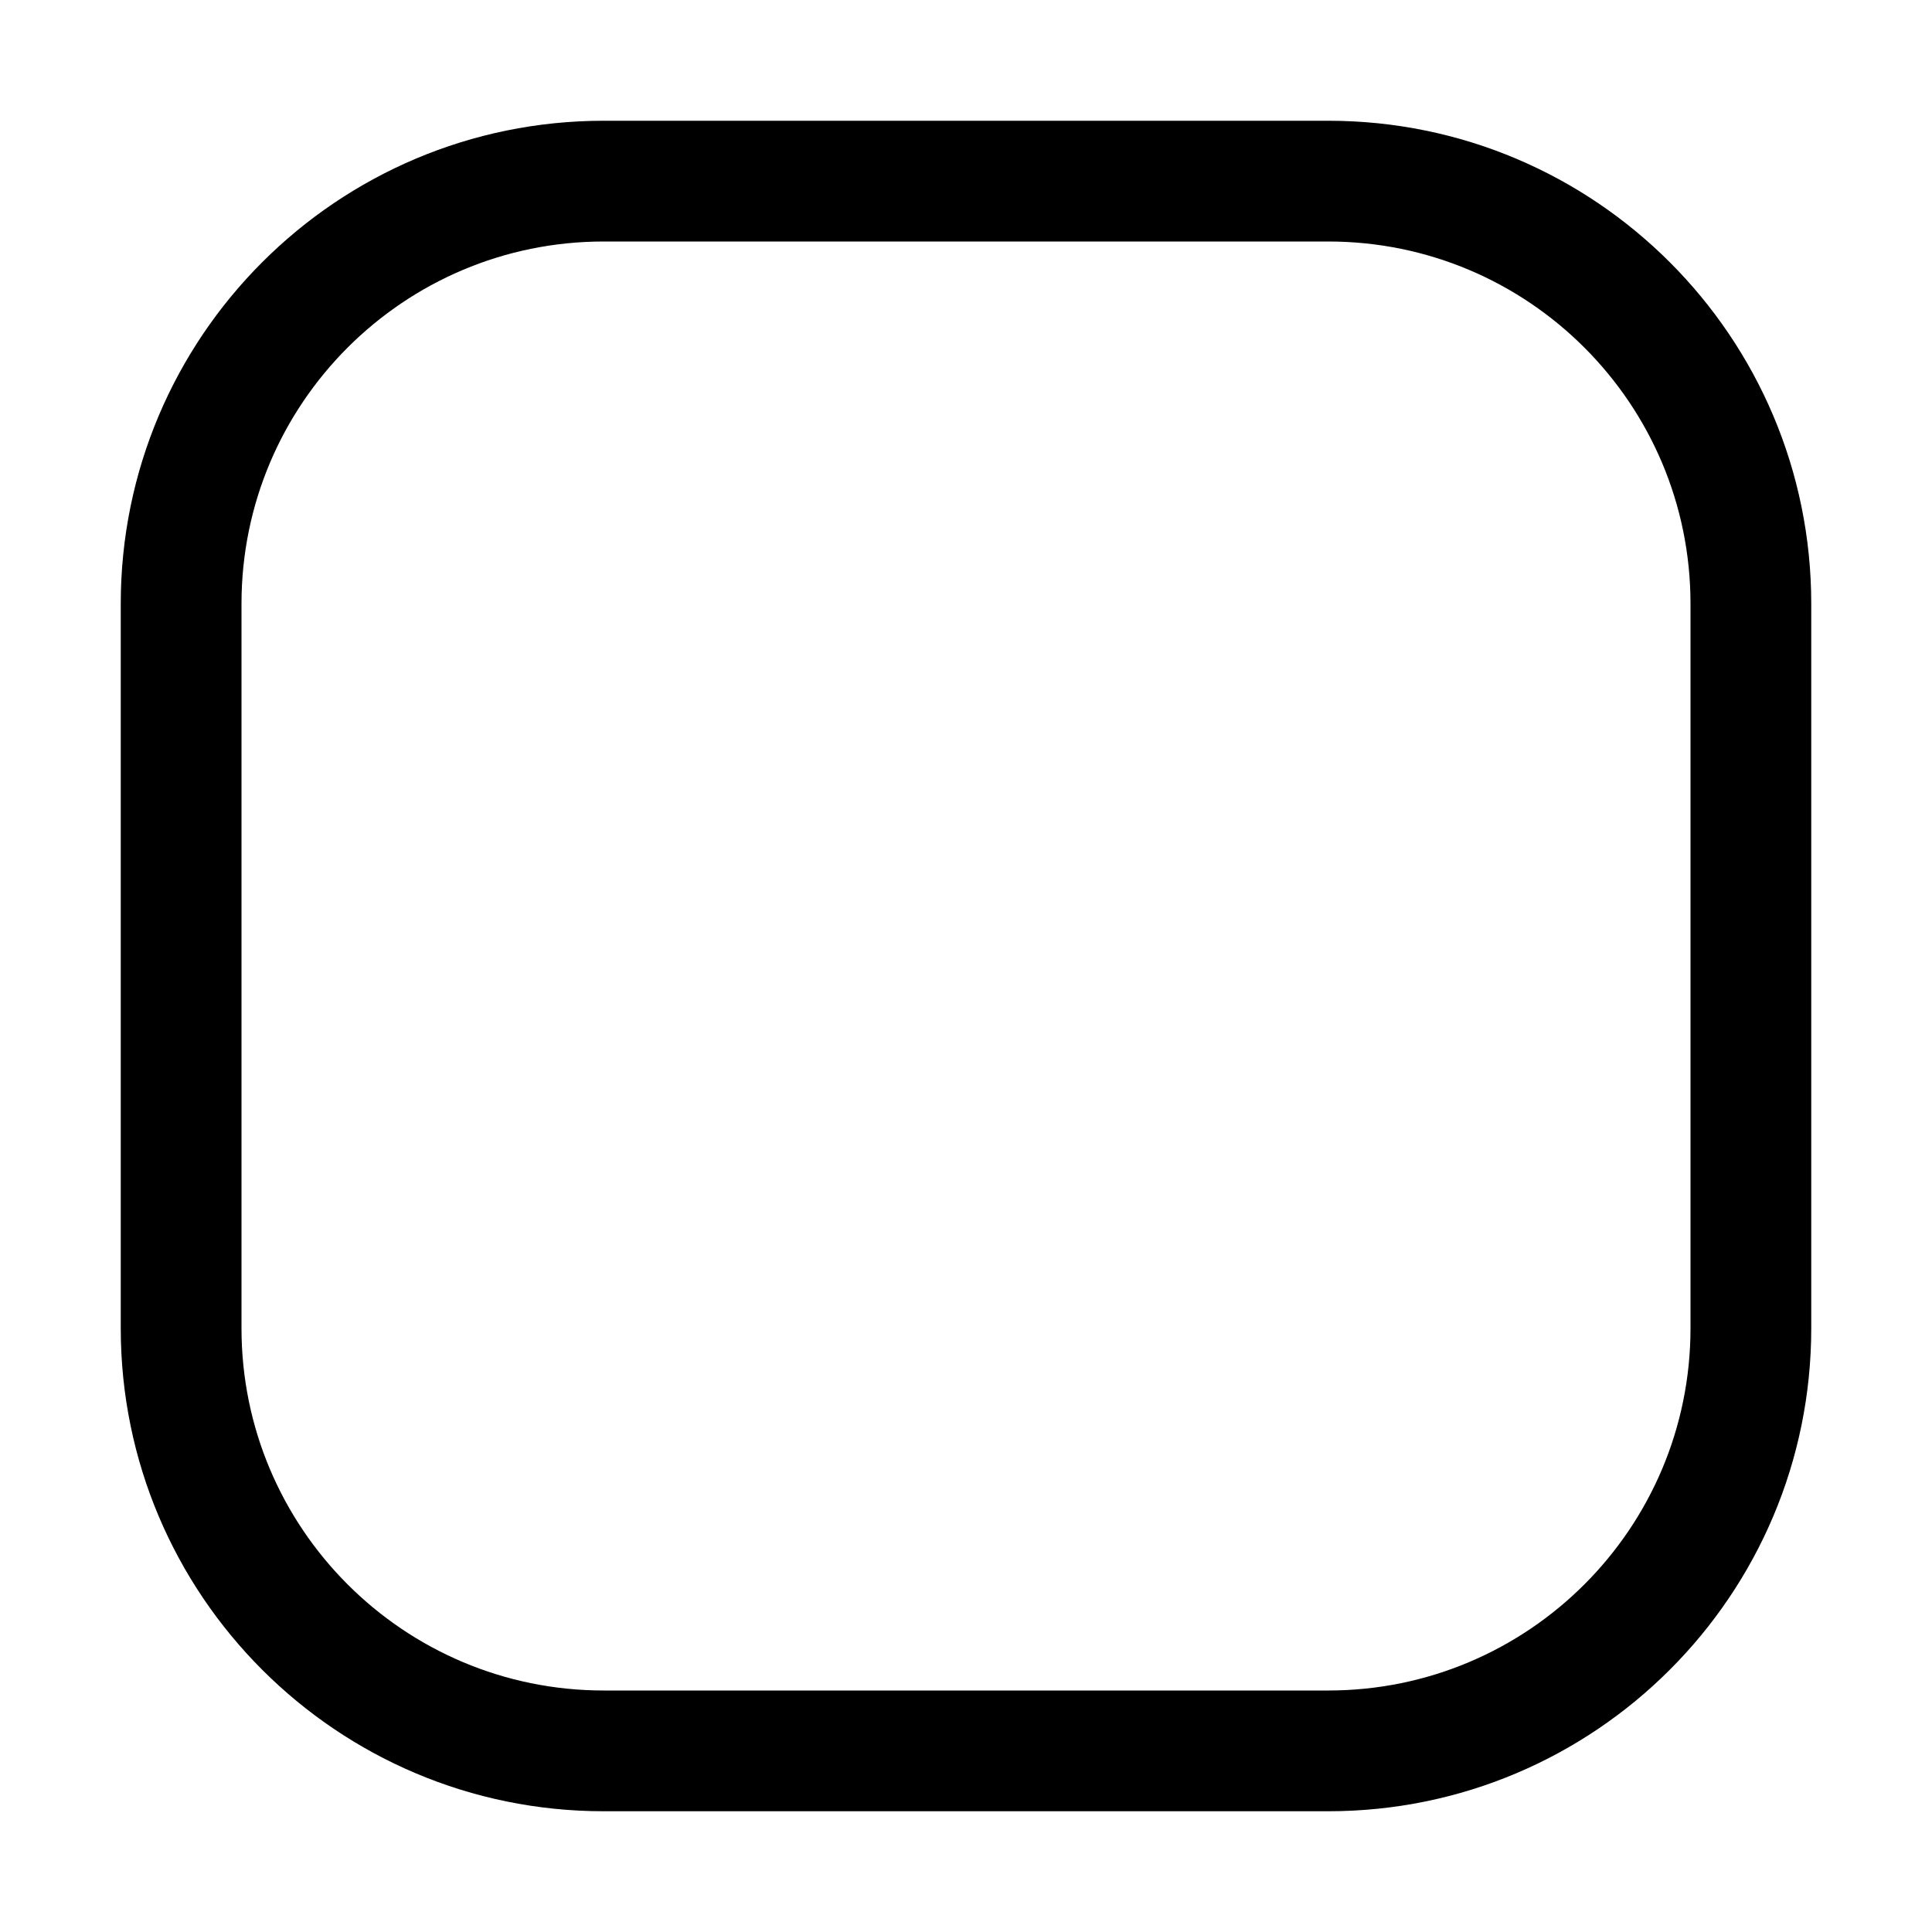
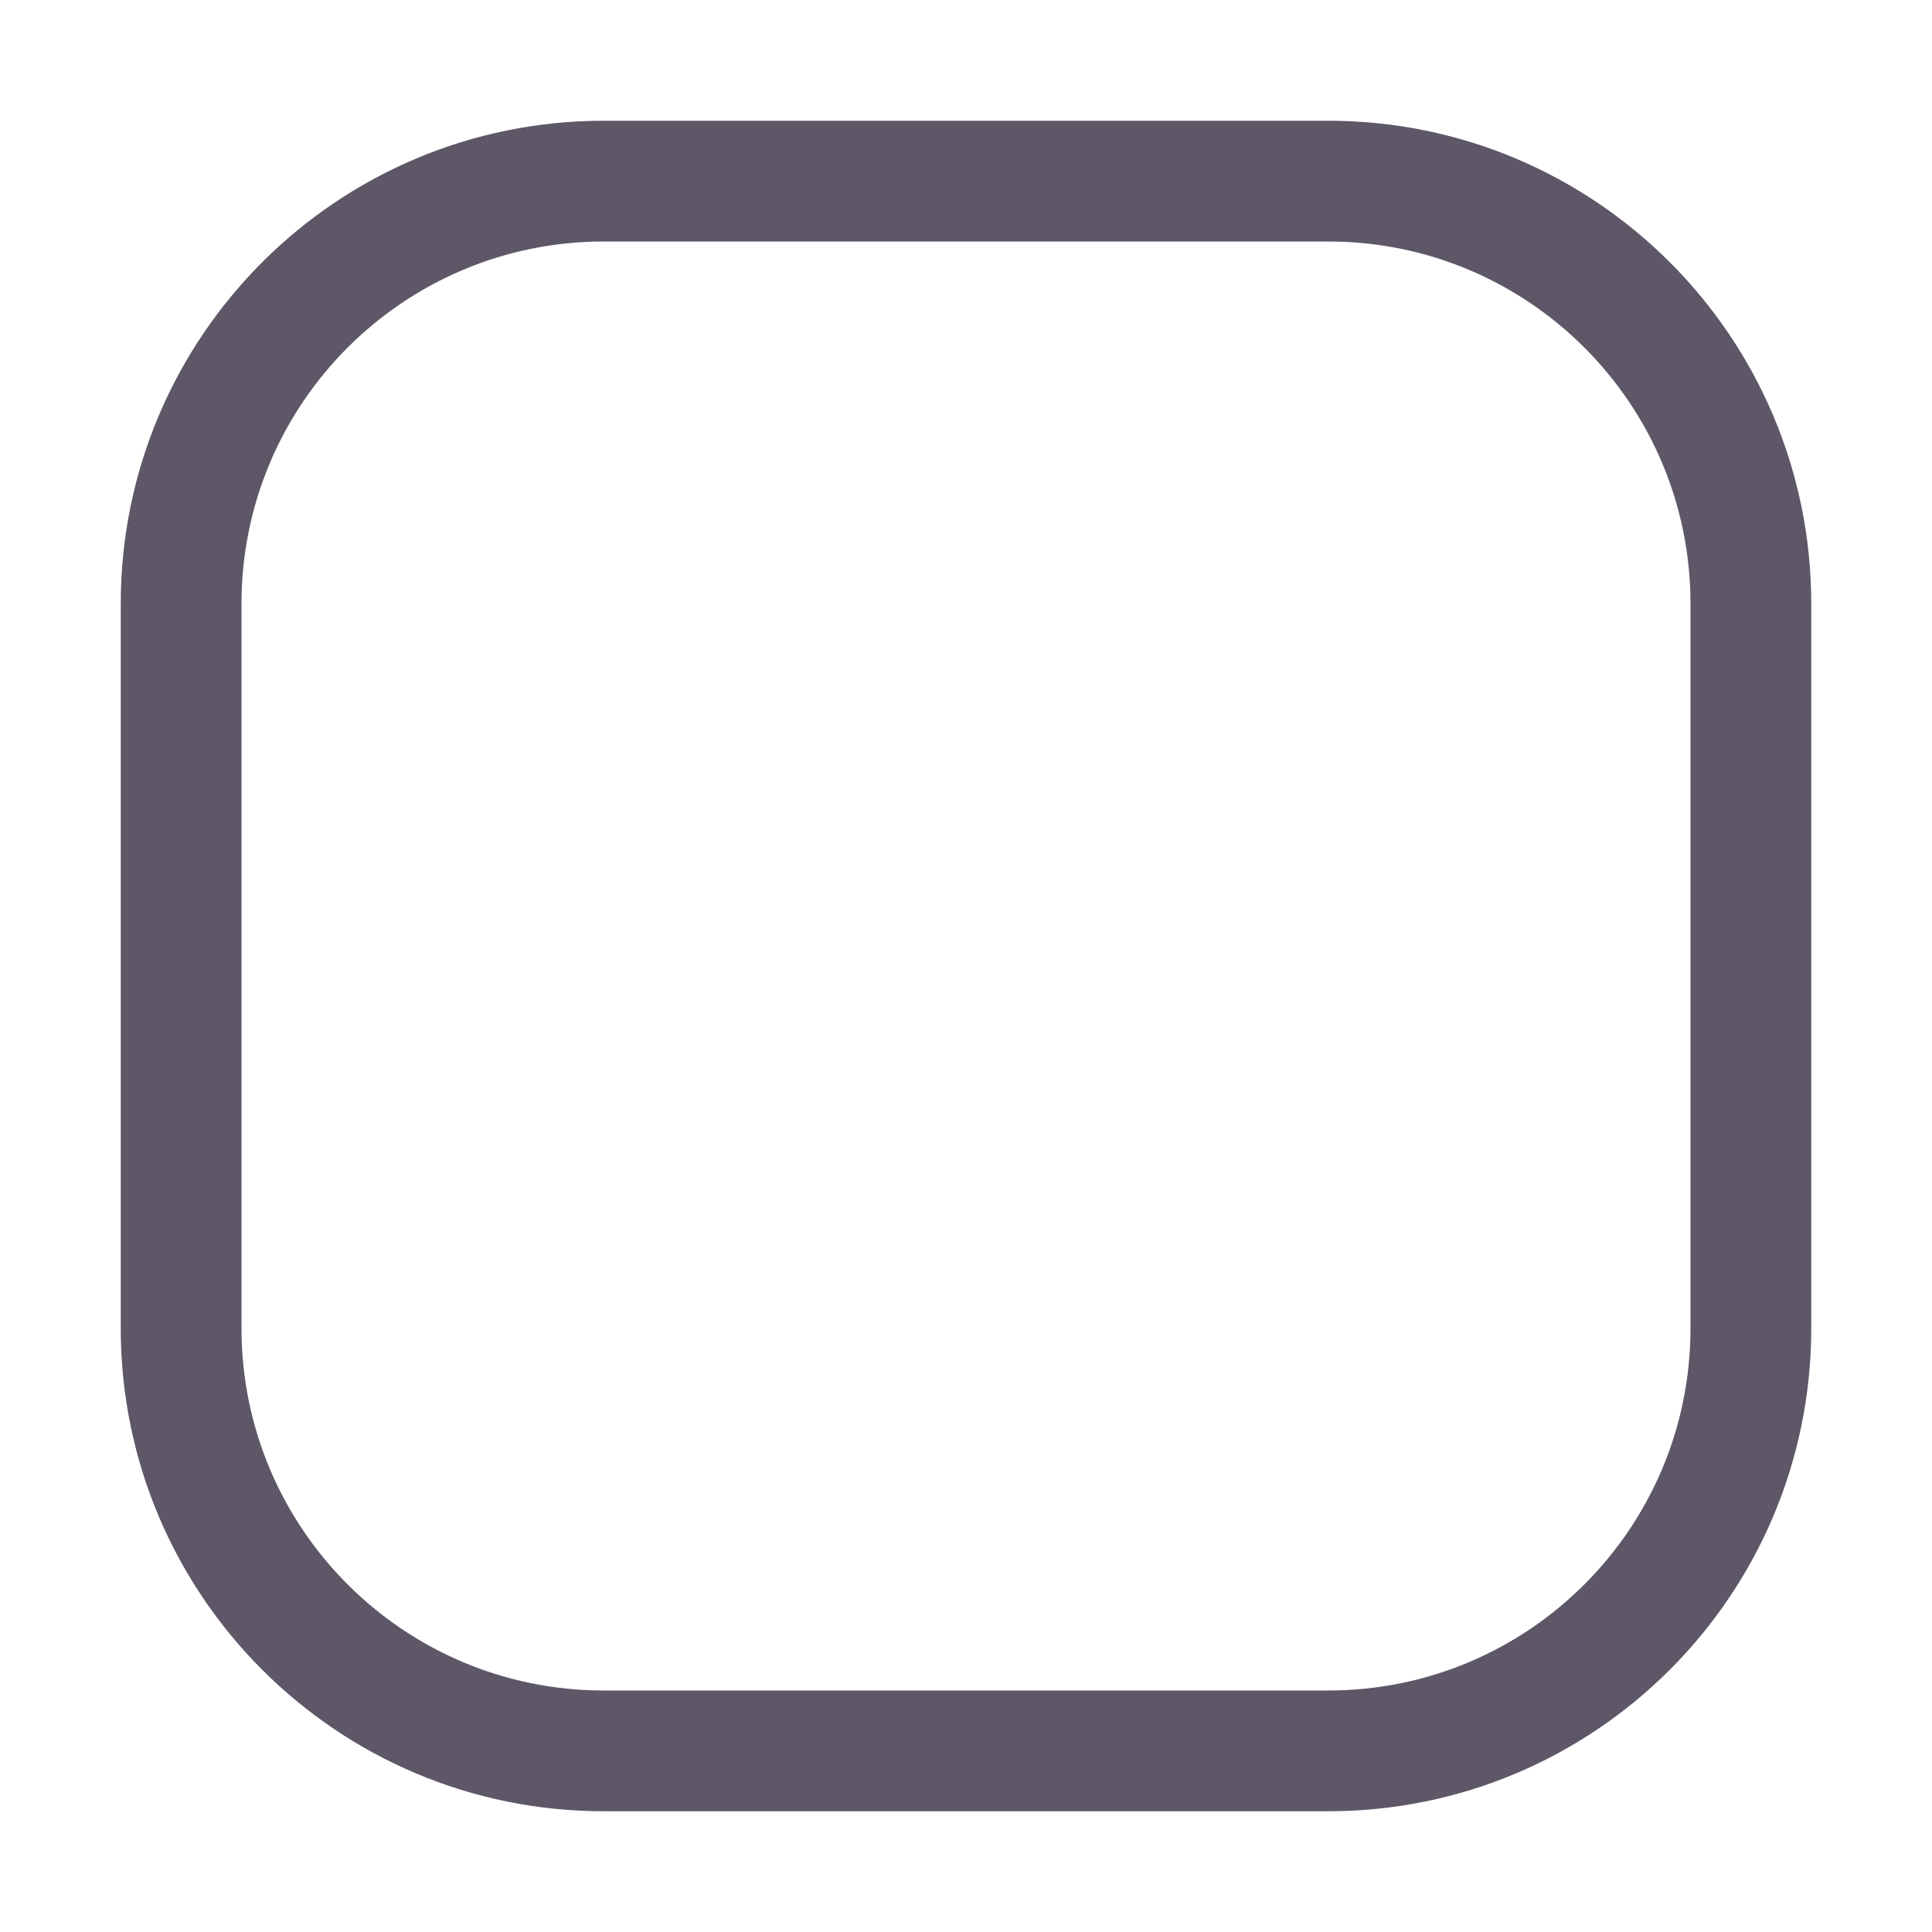
- <svg xmlns="http://www.w3.org/2000/svg" width="16" height="16" fill="currentColor" class="bi bi-app" viewBox="0 0 16 16">
+ <svg xmlns="http://www.w3.org/2000/svg" width="16" height="16" fill="#5E5768" class="bi bi-app" viewBox="0 0 16 16">
  <path d="M11 2a3 3 0 0 1 3 3v6a3 3 0 0 1-3 3H5a3 3 0 0 1-3-3V5a3 3 0 0 1 3-3h6zM5 1a4 4 0 0 0-4 4v6a4 4 0 0 0 4 4h6a4 4 0 0 0 4-4V5a4 4 0 0 0-4-4H5z" />
</svg>
